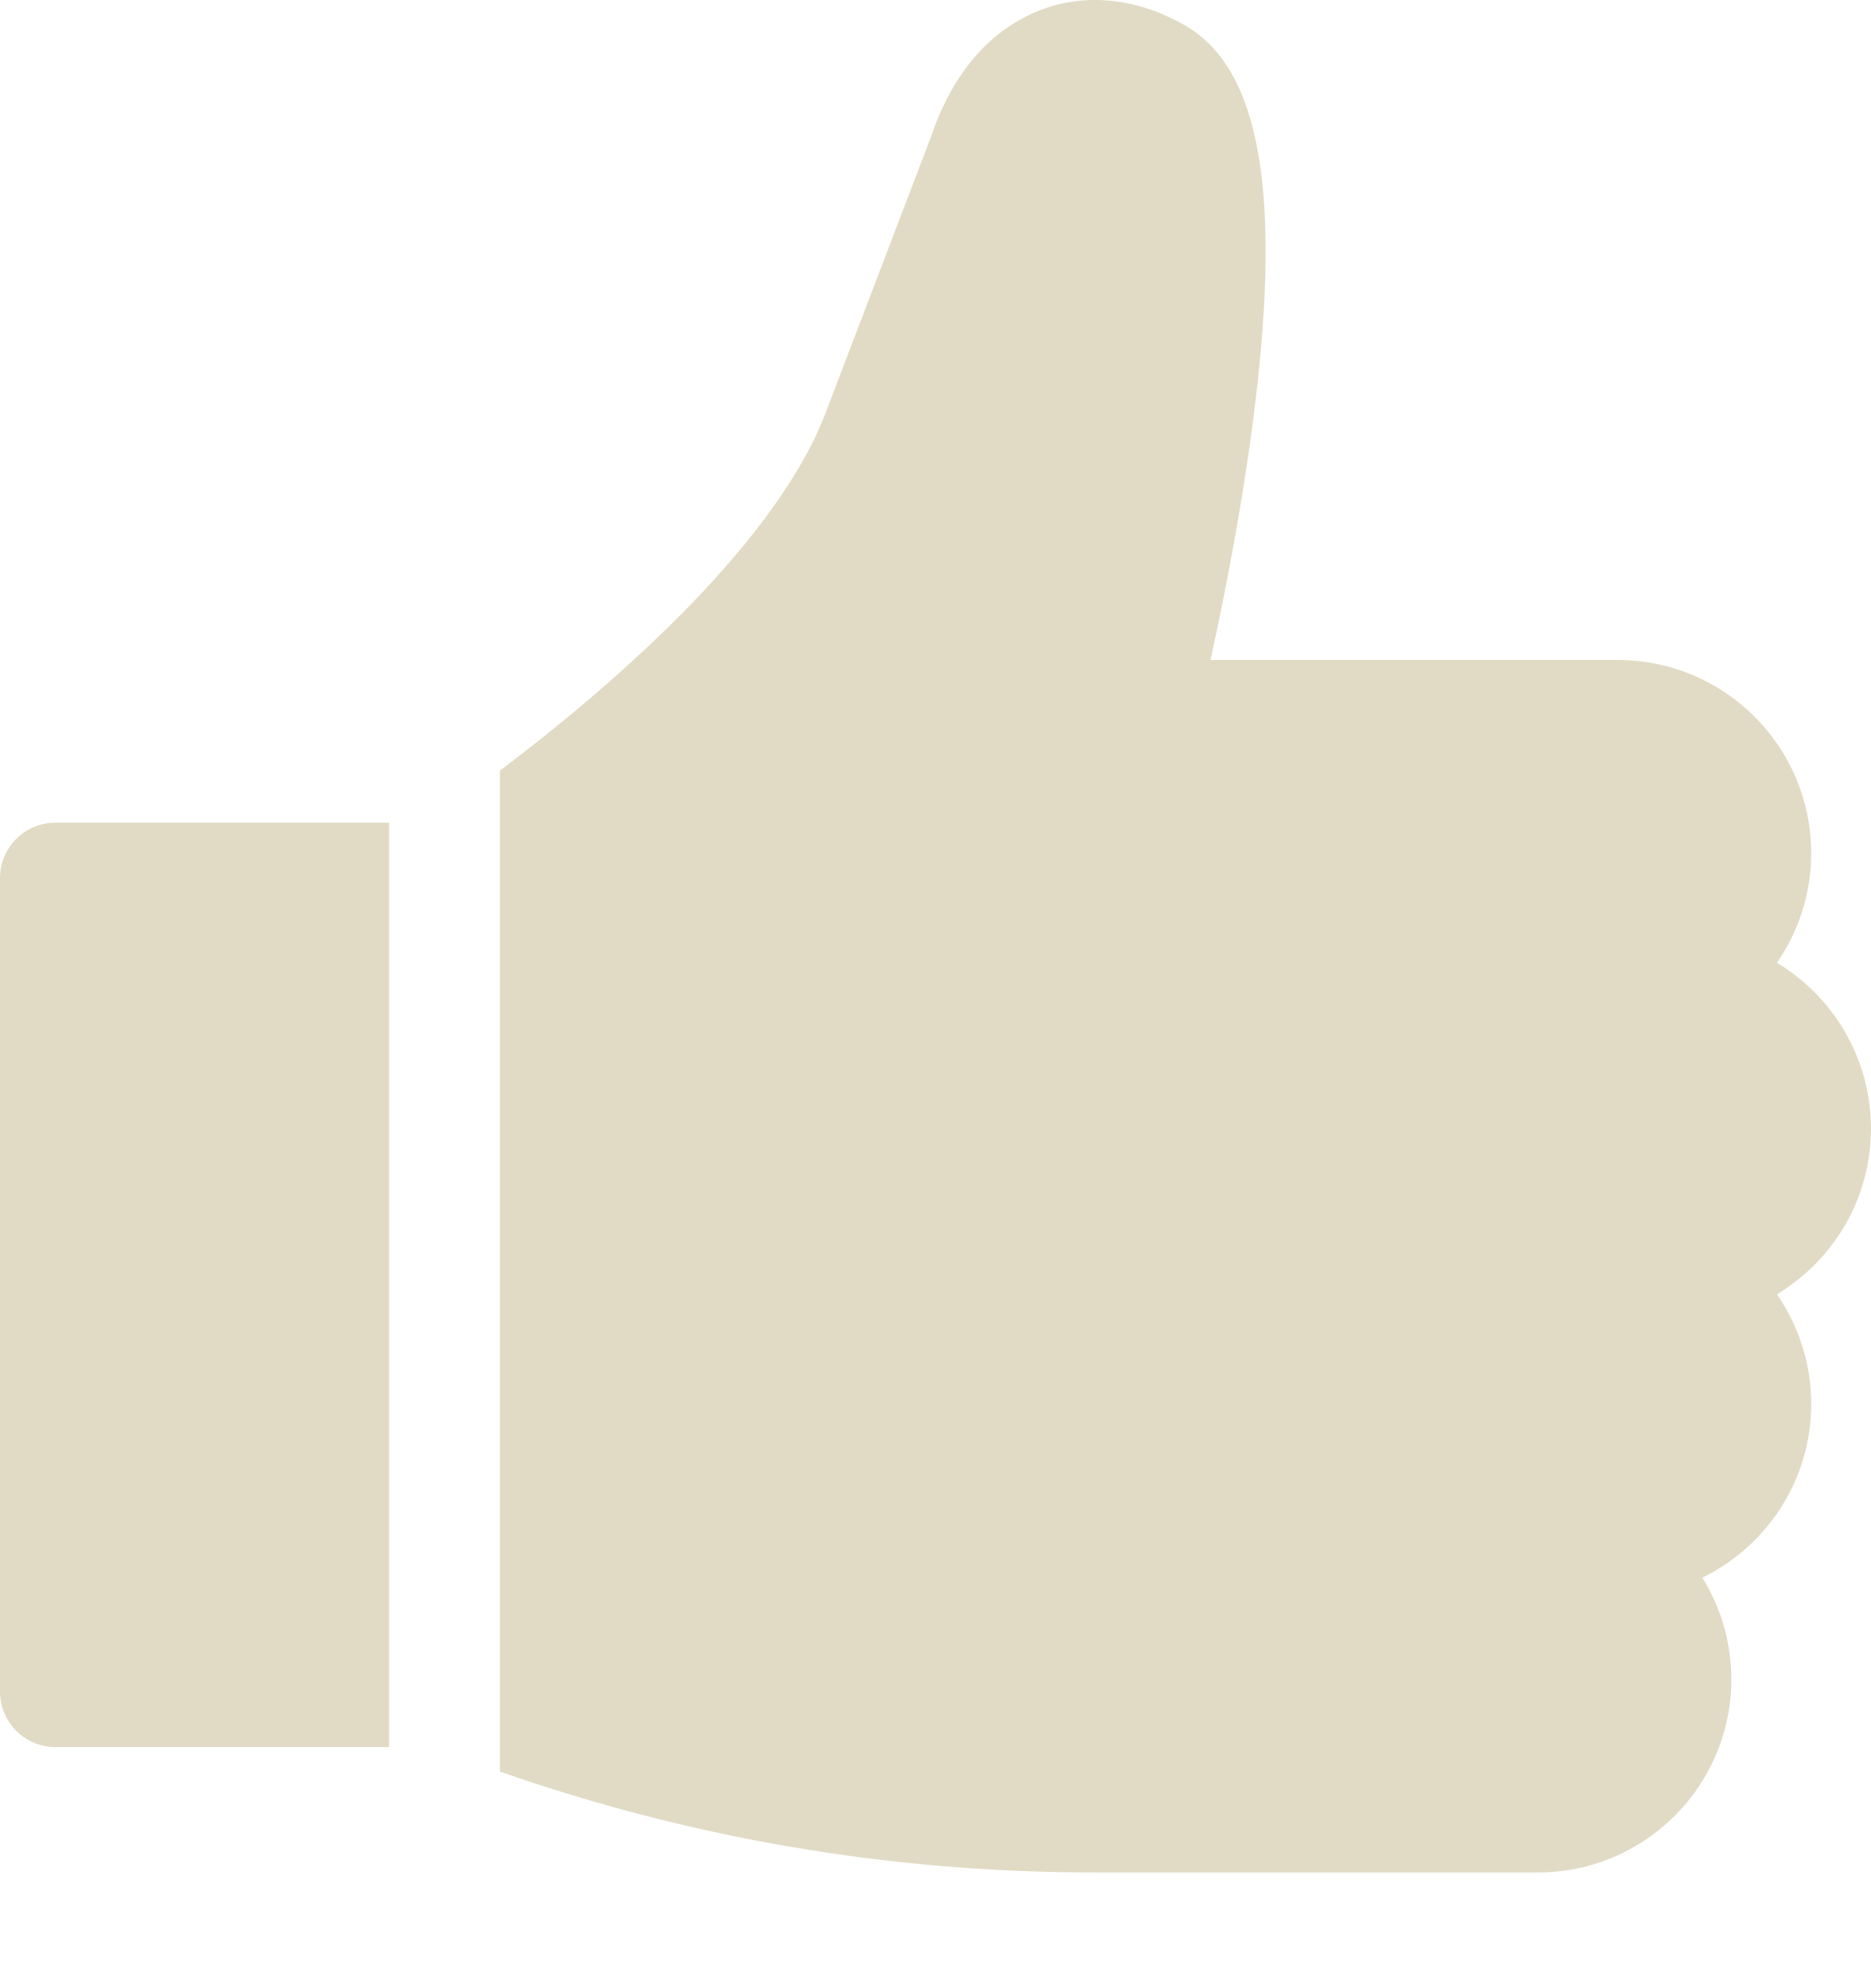
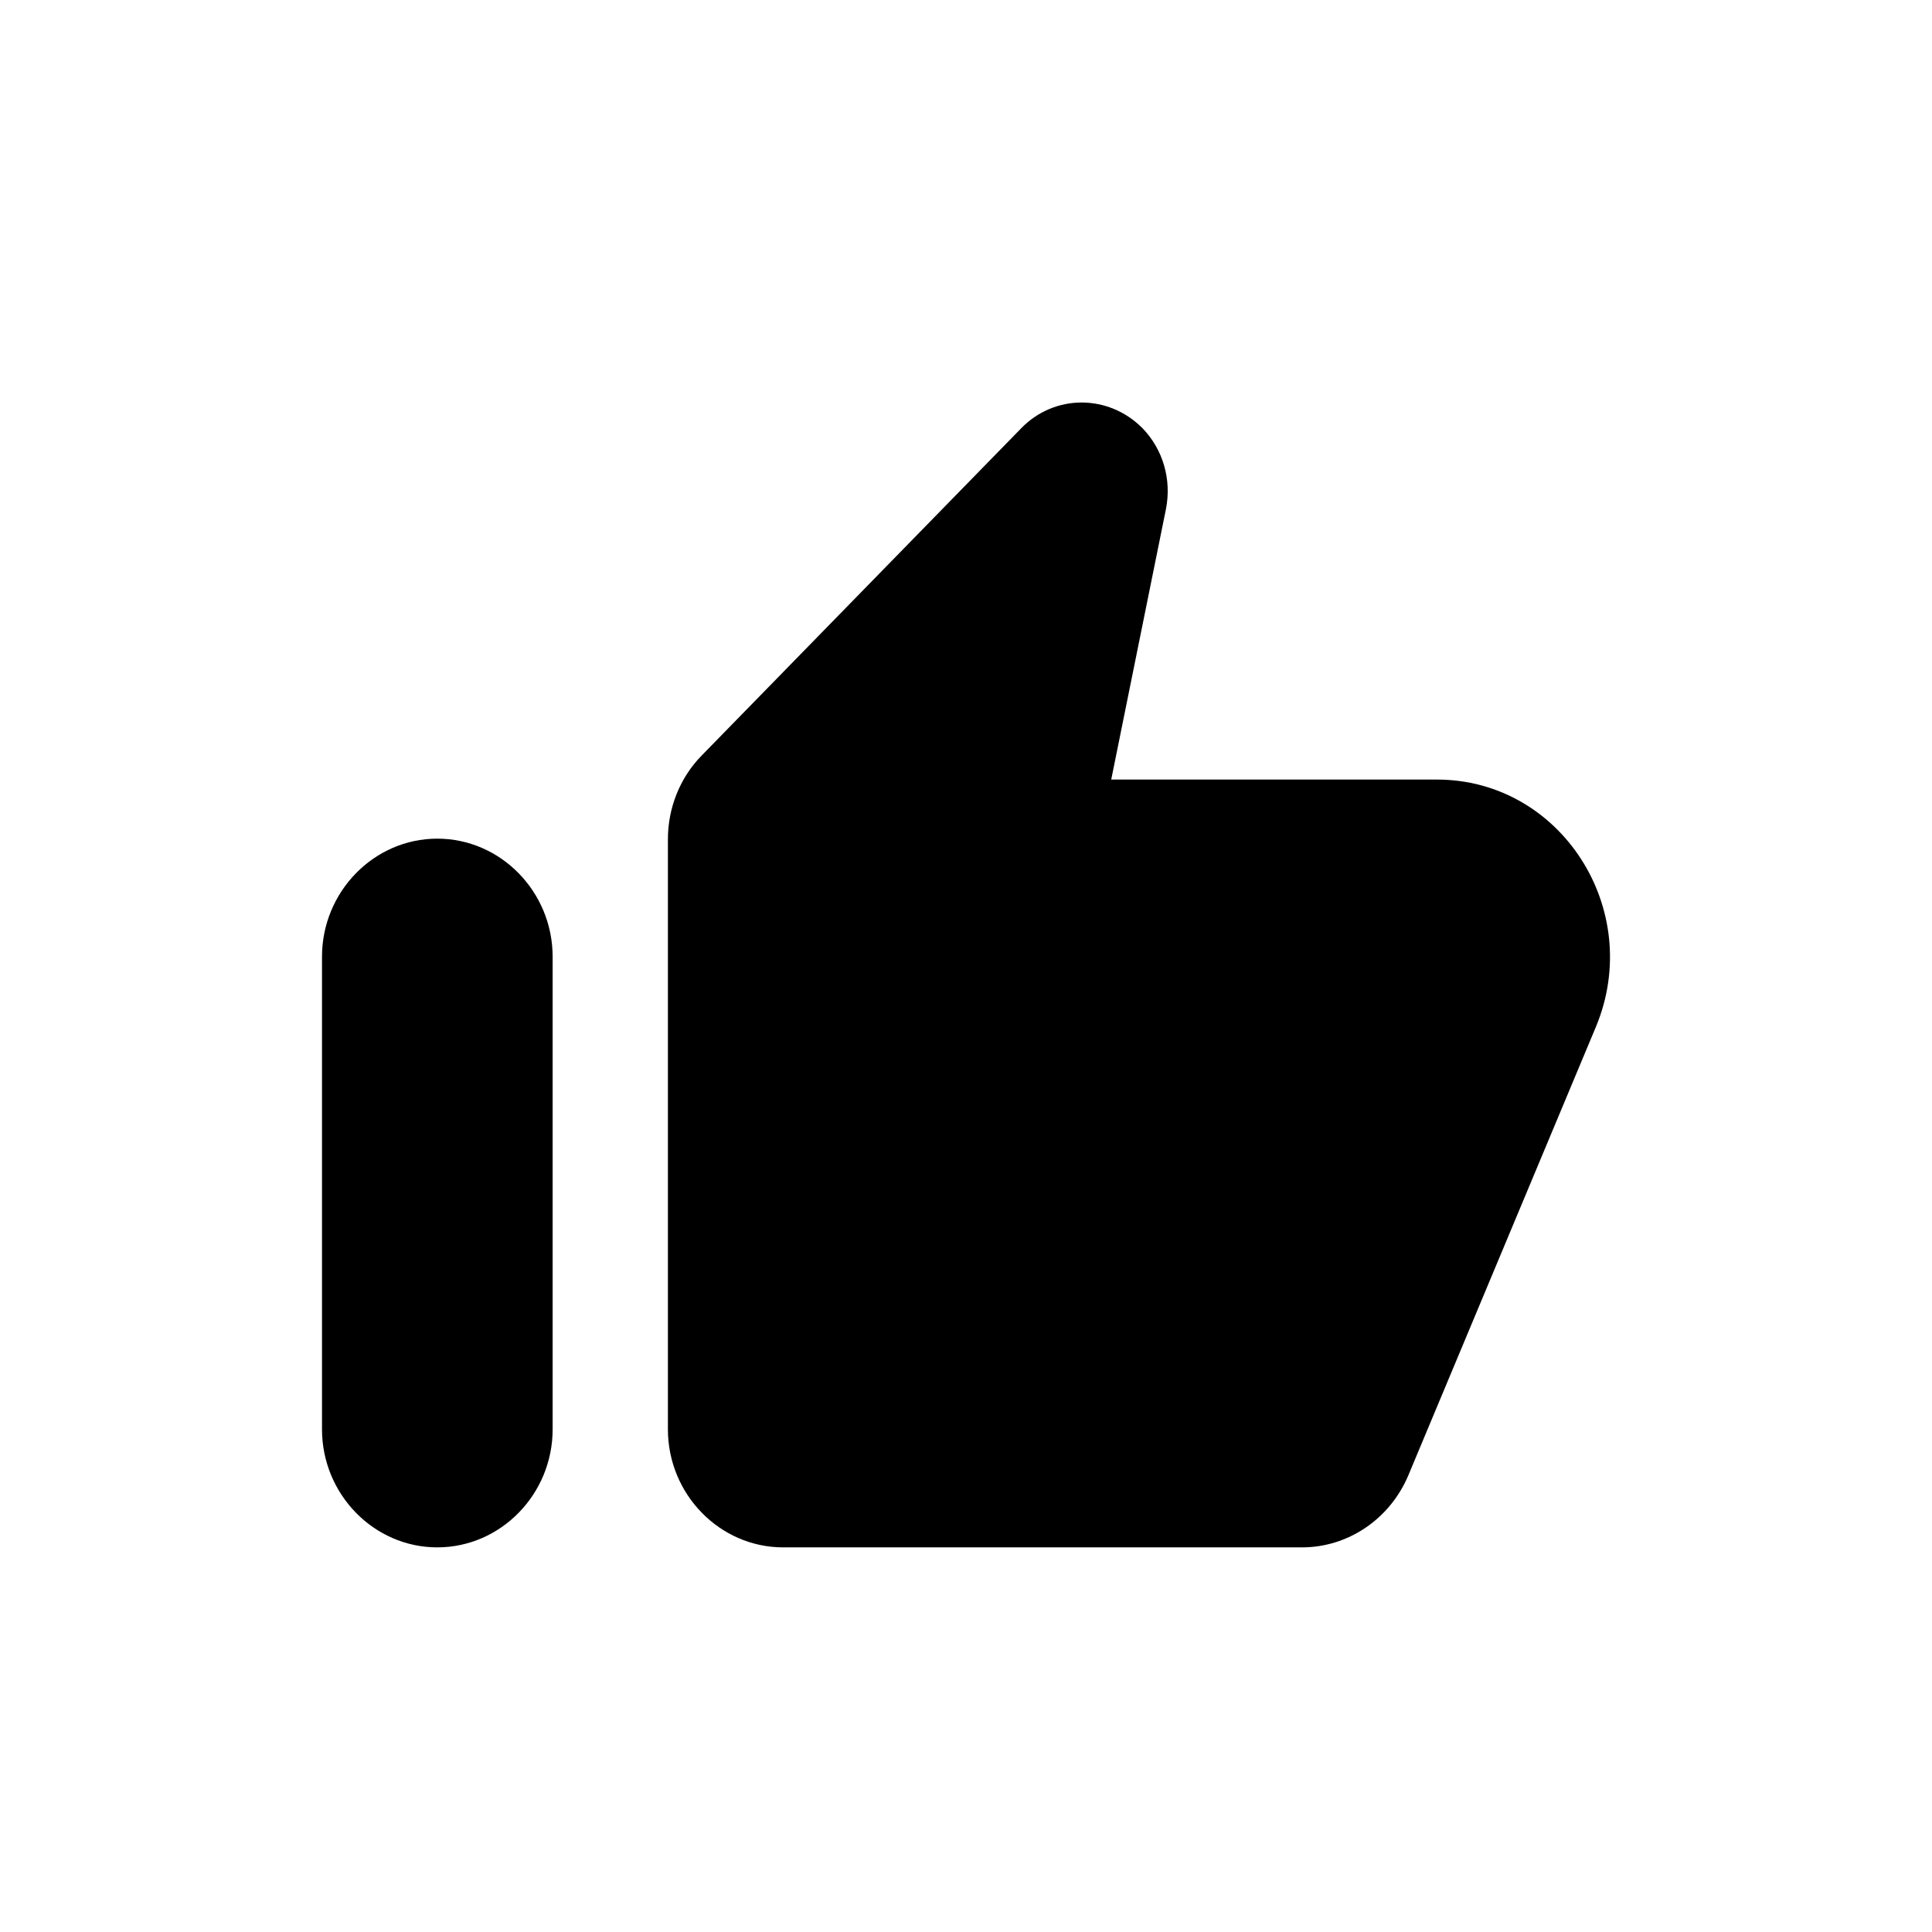
- <svg xmlns="http://www.w3.org/2000/svg" width="16" height="17" viewBox="0 0 16 17" fill="none">
-   <path d="M0.474 7.035C0.212 7.035 0 7.247 0 7.509V14.466C0 14.727 0.212 14.94 0.474 14.94H3.327V7.035H0.474Z" fill="#E1DBC5" />
-   <path d="M16 9.651C16 9.049 15.677 8.522 15.196 8.233C15.38 7.967 15.489 7.644 15.489 7.296C15.489 6.385 14.748 5.644 13.837 5.644H10.352C10.458 5.16 10.604 4.434 10.706 3.673C10.971 1.694 10.79 0.597 10.137 0.219C9.73 -0.016 9.291 -0.064 8.9 0.085C8.599 0.2 8.192 0.482 7.96 1.174L7.044 3.573C6.58 4.72 5.157 5.924 4.275 6.59V15.149C5.91 15.722 7.616 16.012 9.357 16.012H13.155C14.065 16.012 14.806 15.271 14.806 14.361C14.806 14.042 14.715 13.744 14.558 13.491C15.108 13.223 15.489 12.658 15.489 12.006C15.489 11.658 15.38 11.335 15.196 11.068C15.677 10.779 16 10.252 16 9.651Z" fill="#E1DBC5" />
+ <svg xmlns="http://www.w3.org/2000/svg" width="24" height="24" viewBox="0 0 24 24" fill="currentColor">
+   <path d="M12.68 5.326L8.712 9.39C8.447 9.662 8.297 10.036 8.297 10.425V17.755C8.297 18.562 8.941 19.222 9.729 19.222H16.174C16.747 19.222 17.263 18.87 17.492 18.334L19.827 12.751C20.428 11.298 19.39 9.684 17.85 9.684H13.804L14.484 6.323C14.556 5.957 14.448 5.582 14.191 5.318C13.768 4.893 13.095 4.893 12.68 5.326ZM5.432 19.222C6.22 19.222 6.865 18.562 6.865 17.755V11.885C6.865 11.078 6.22 10.418 5.432 10.418C4.645 10.418 4 11.078 4 11.885V17.755C4 18.562 4.645 19.222 5.432 19.222Z" />
</svg>
